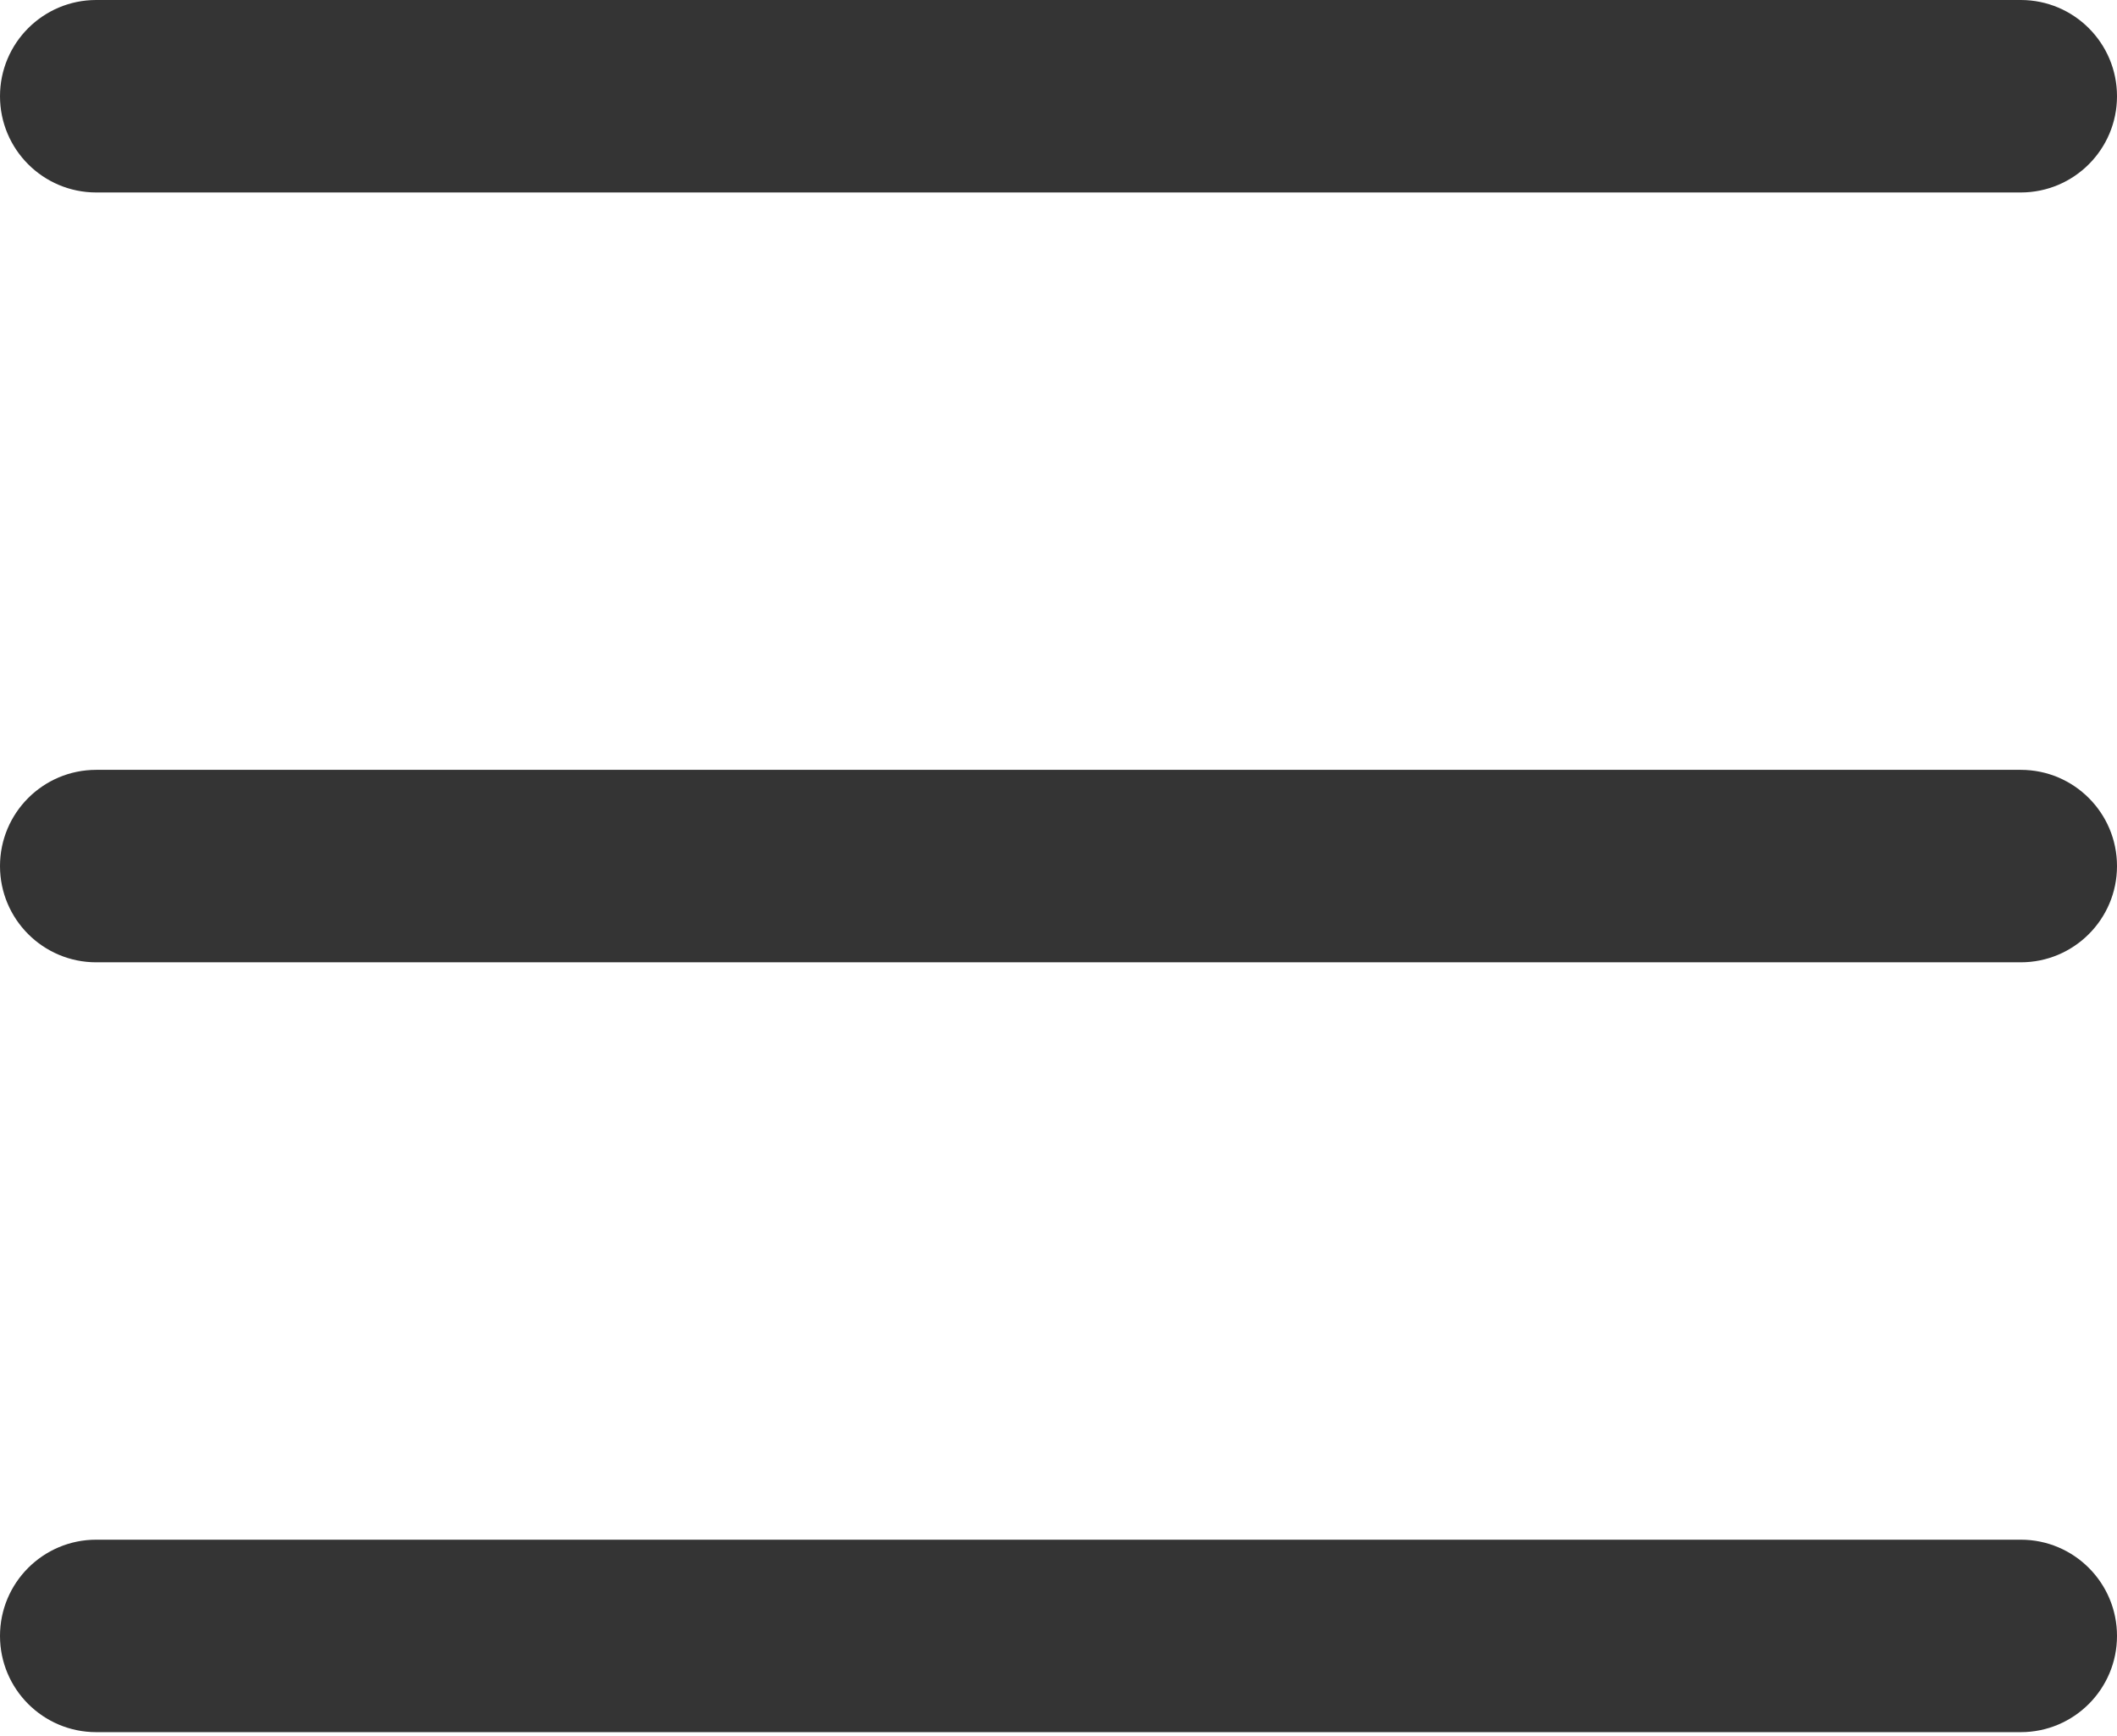
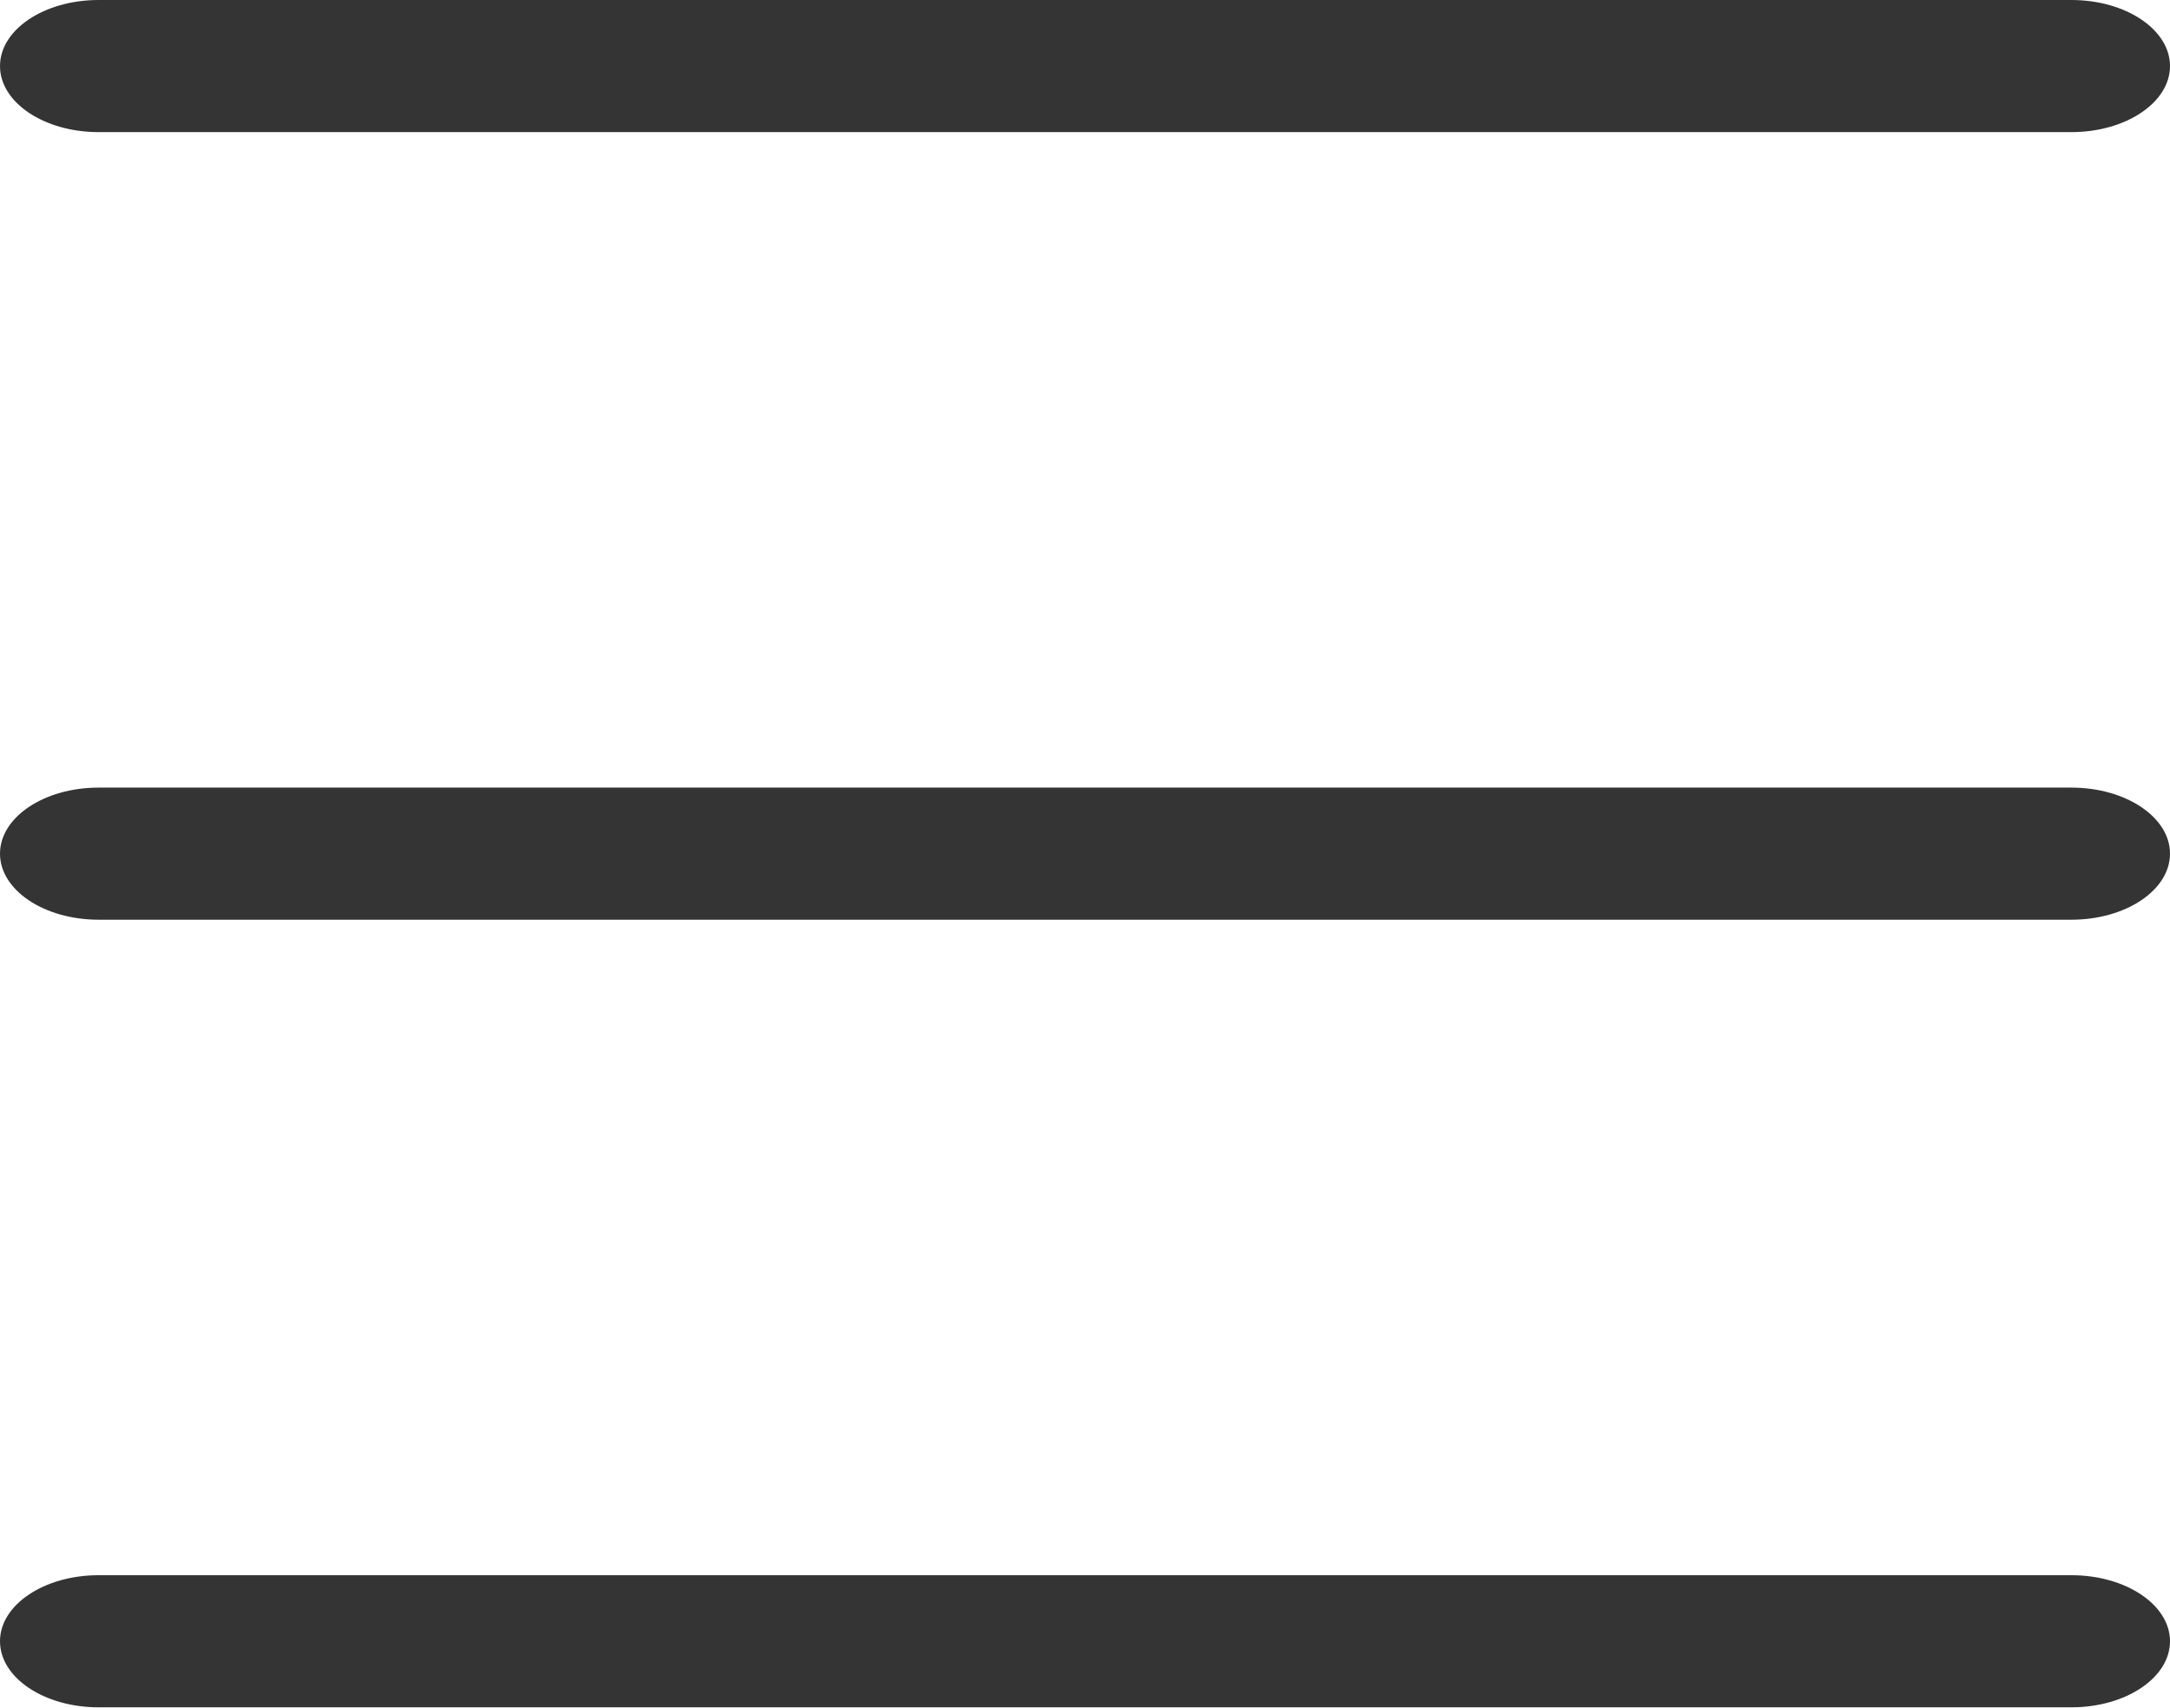
- <svg xmlns="http://www.w3.org/2000/svg" width="427" height="350" viewBox="0 0 427 350" fill="none">
-   <path d="M0 174.682C0 163.962 8.69 155.273 19.409 155.273H407.591C418.311 155.273 427 163.962 427 174.682C427 185.401 418.311 194.091 407.591 194.091H19.409C8.69 194.091 0 185.401 0 174.682Z" fill="#343434" />
-   <path d="M0 19.409C0 8.69 8.69 0 19.409 0H407.591C418.311 0 427 8.69 427 19.409C427 30.128 418.311 38.818 407.591 38.818H19.409C8.69 38.818 0 30.128 0 19.409Z" fill="#343434" />
-   <path d="M0 329.955C0 319.235 8.69 310.545 19.409 310.545H407.591C418.311 310.545 427 319.235 427 329.955C427 340.674 418.311 349.364 407.591 349.364H19.409C8.69 349.364 0 340.674 0 329.955Z" fill="#343434" />
+ <svg xmlns="http://www.w3.org/2000/svg" width="427" height="336" viewBox="0 0 427 336" fill="none">
+   <path d="M0 168C0 160.82 8.69 155 19.409 155H407.591C418.311 155 427 160.82 427 168C427 175.18 418.311 181 407.591 181H19.409C8.69 181 0 175.18 0 168Z" fill="#343434" />
+   <path d="M0 13C0 5.82 8.69 0 19.409 0H407.591C418.311 0 427 5.82 427 13C427 20.18 418.311 26 407.591 26H19.409C8.69 26 0 20.18 0 13Z" fill="#343434" />
+   <path d="M0 323C0 315.82 8.69 310 19.409 310H407.591C418.311 310 427 315.82 427 323C427 330.18 418.311 336 407.591 336H19.409C8.69 336 0 330.18 0 323Z" fill="#343434" />
</svg>
